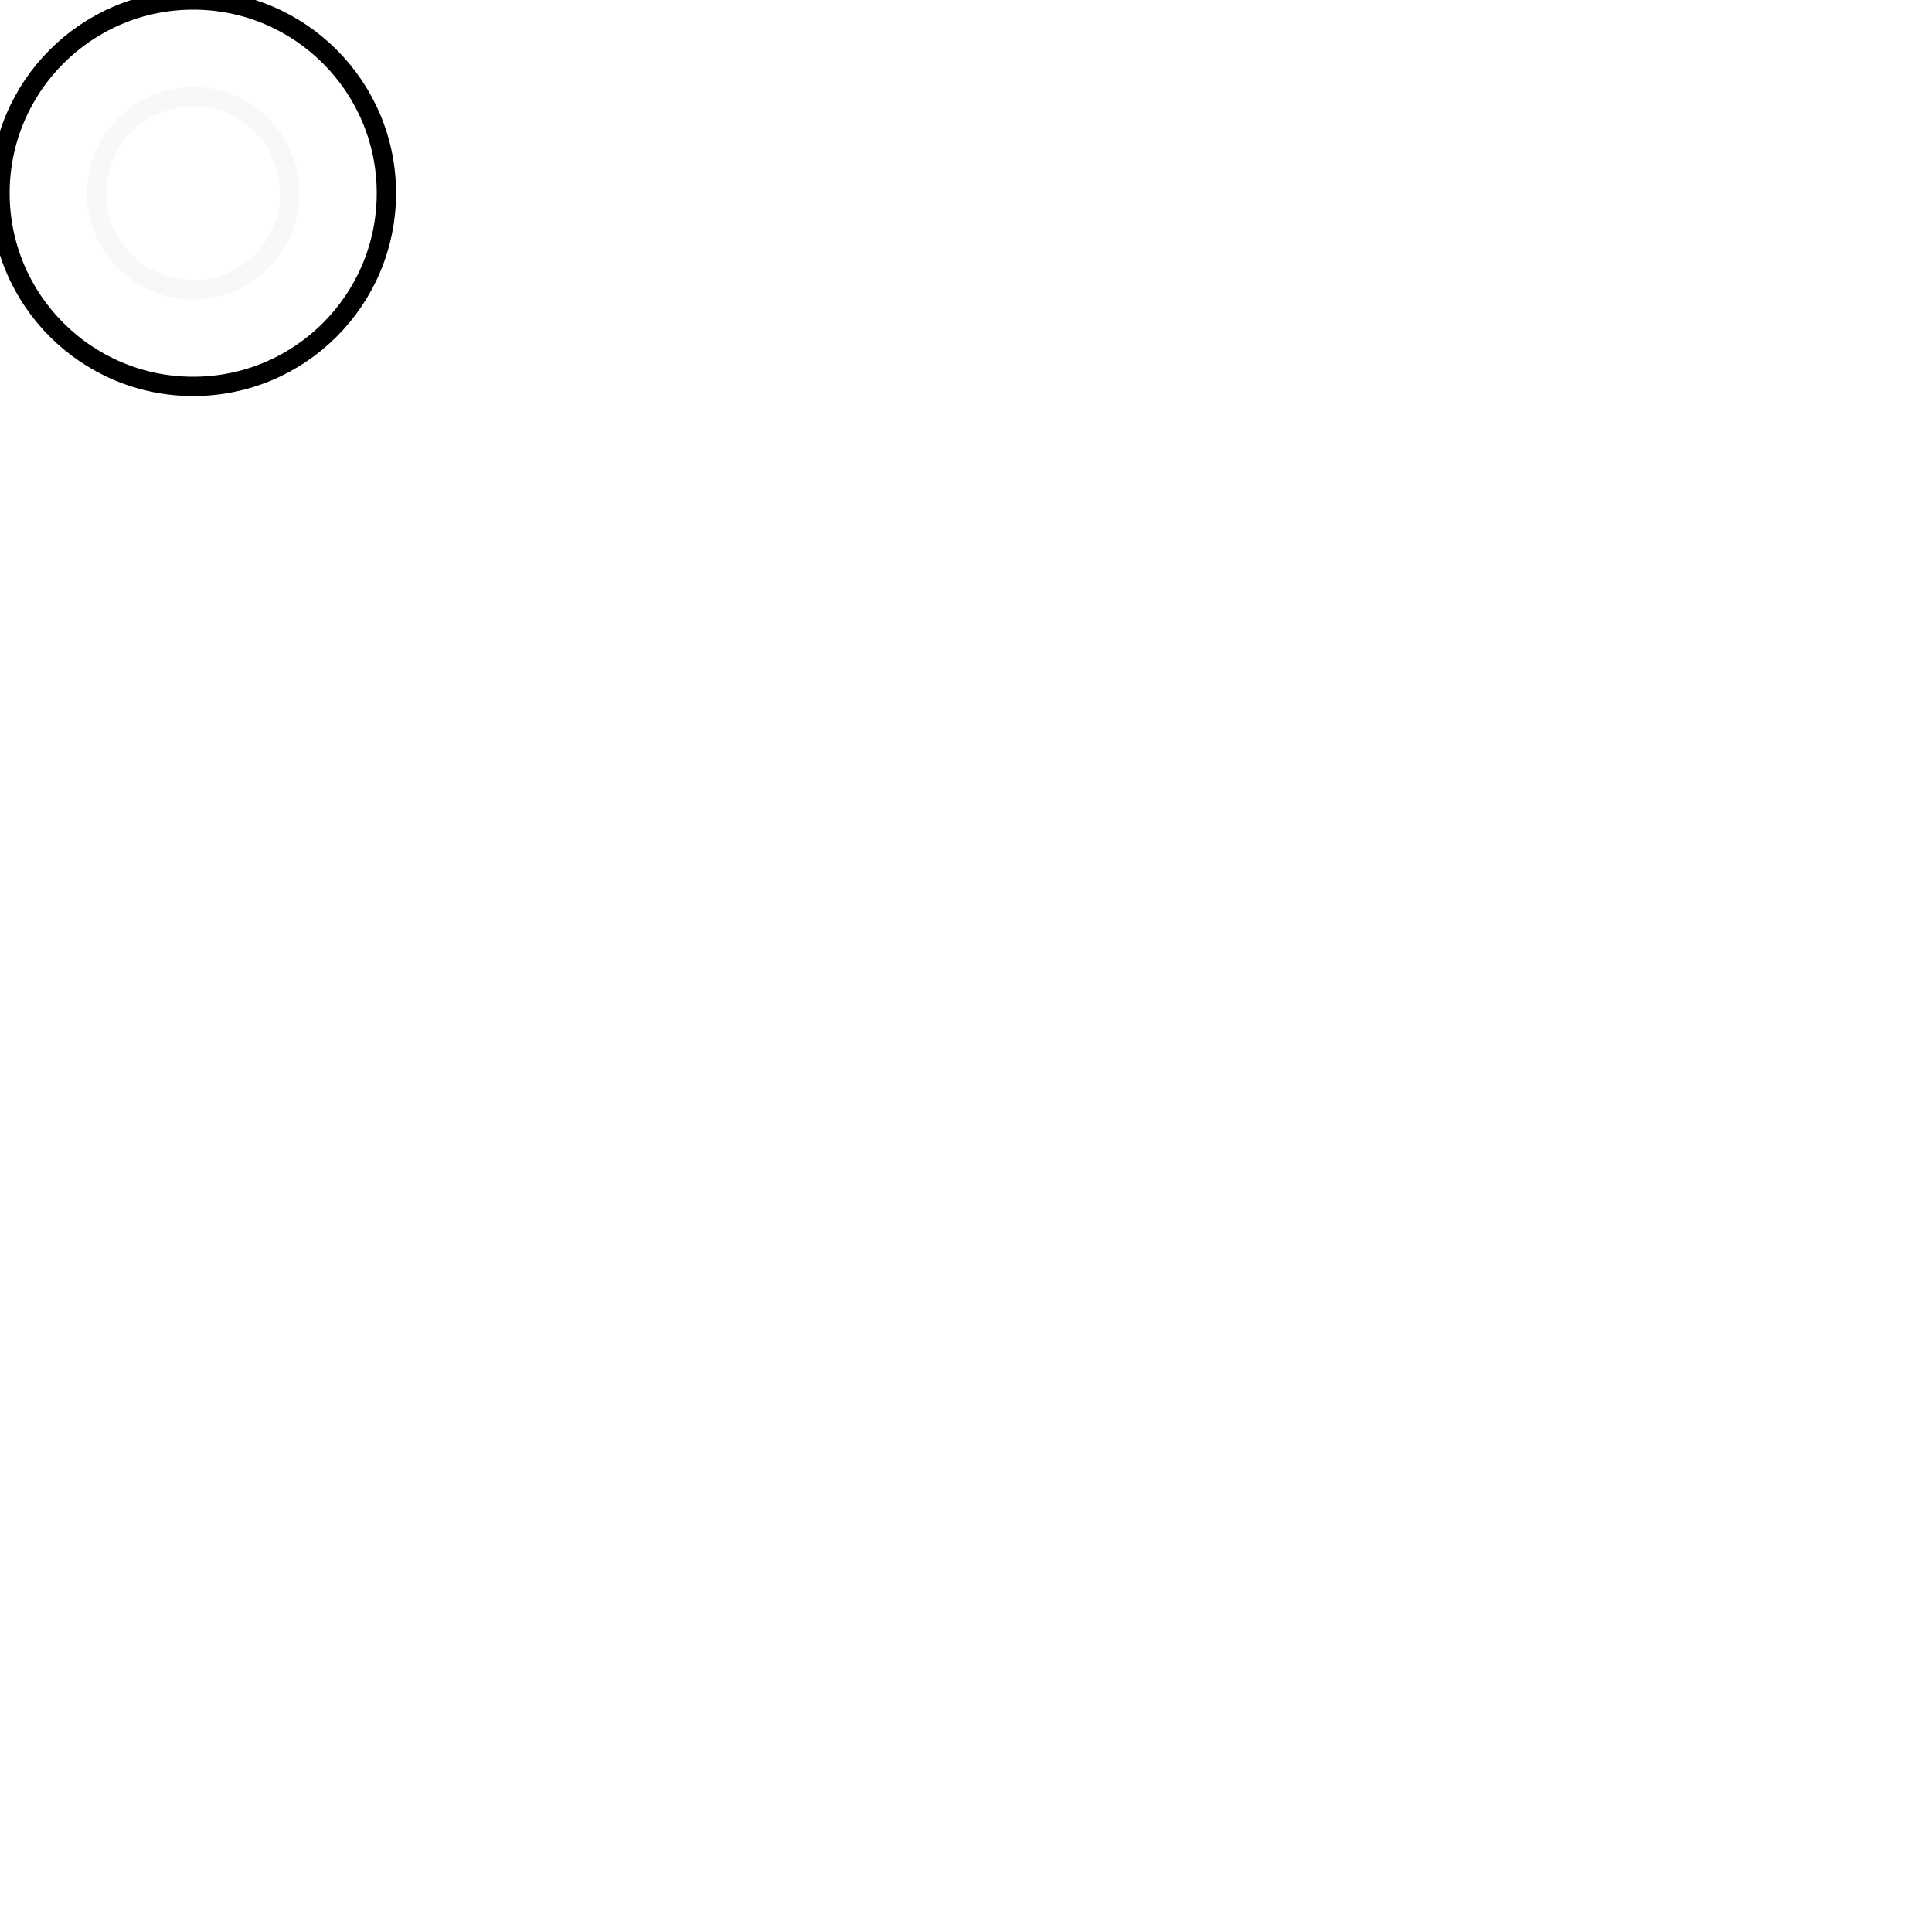
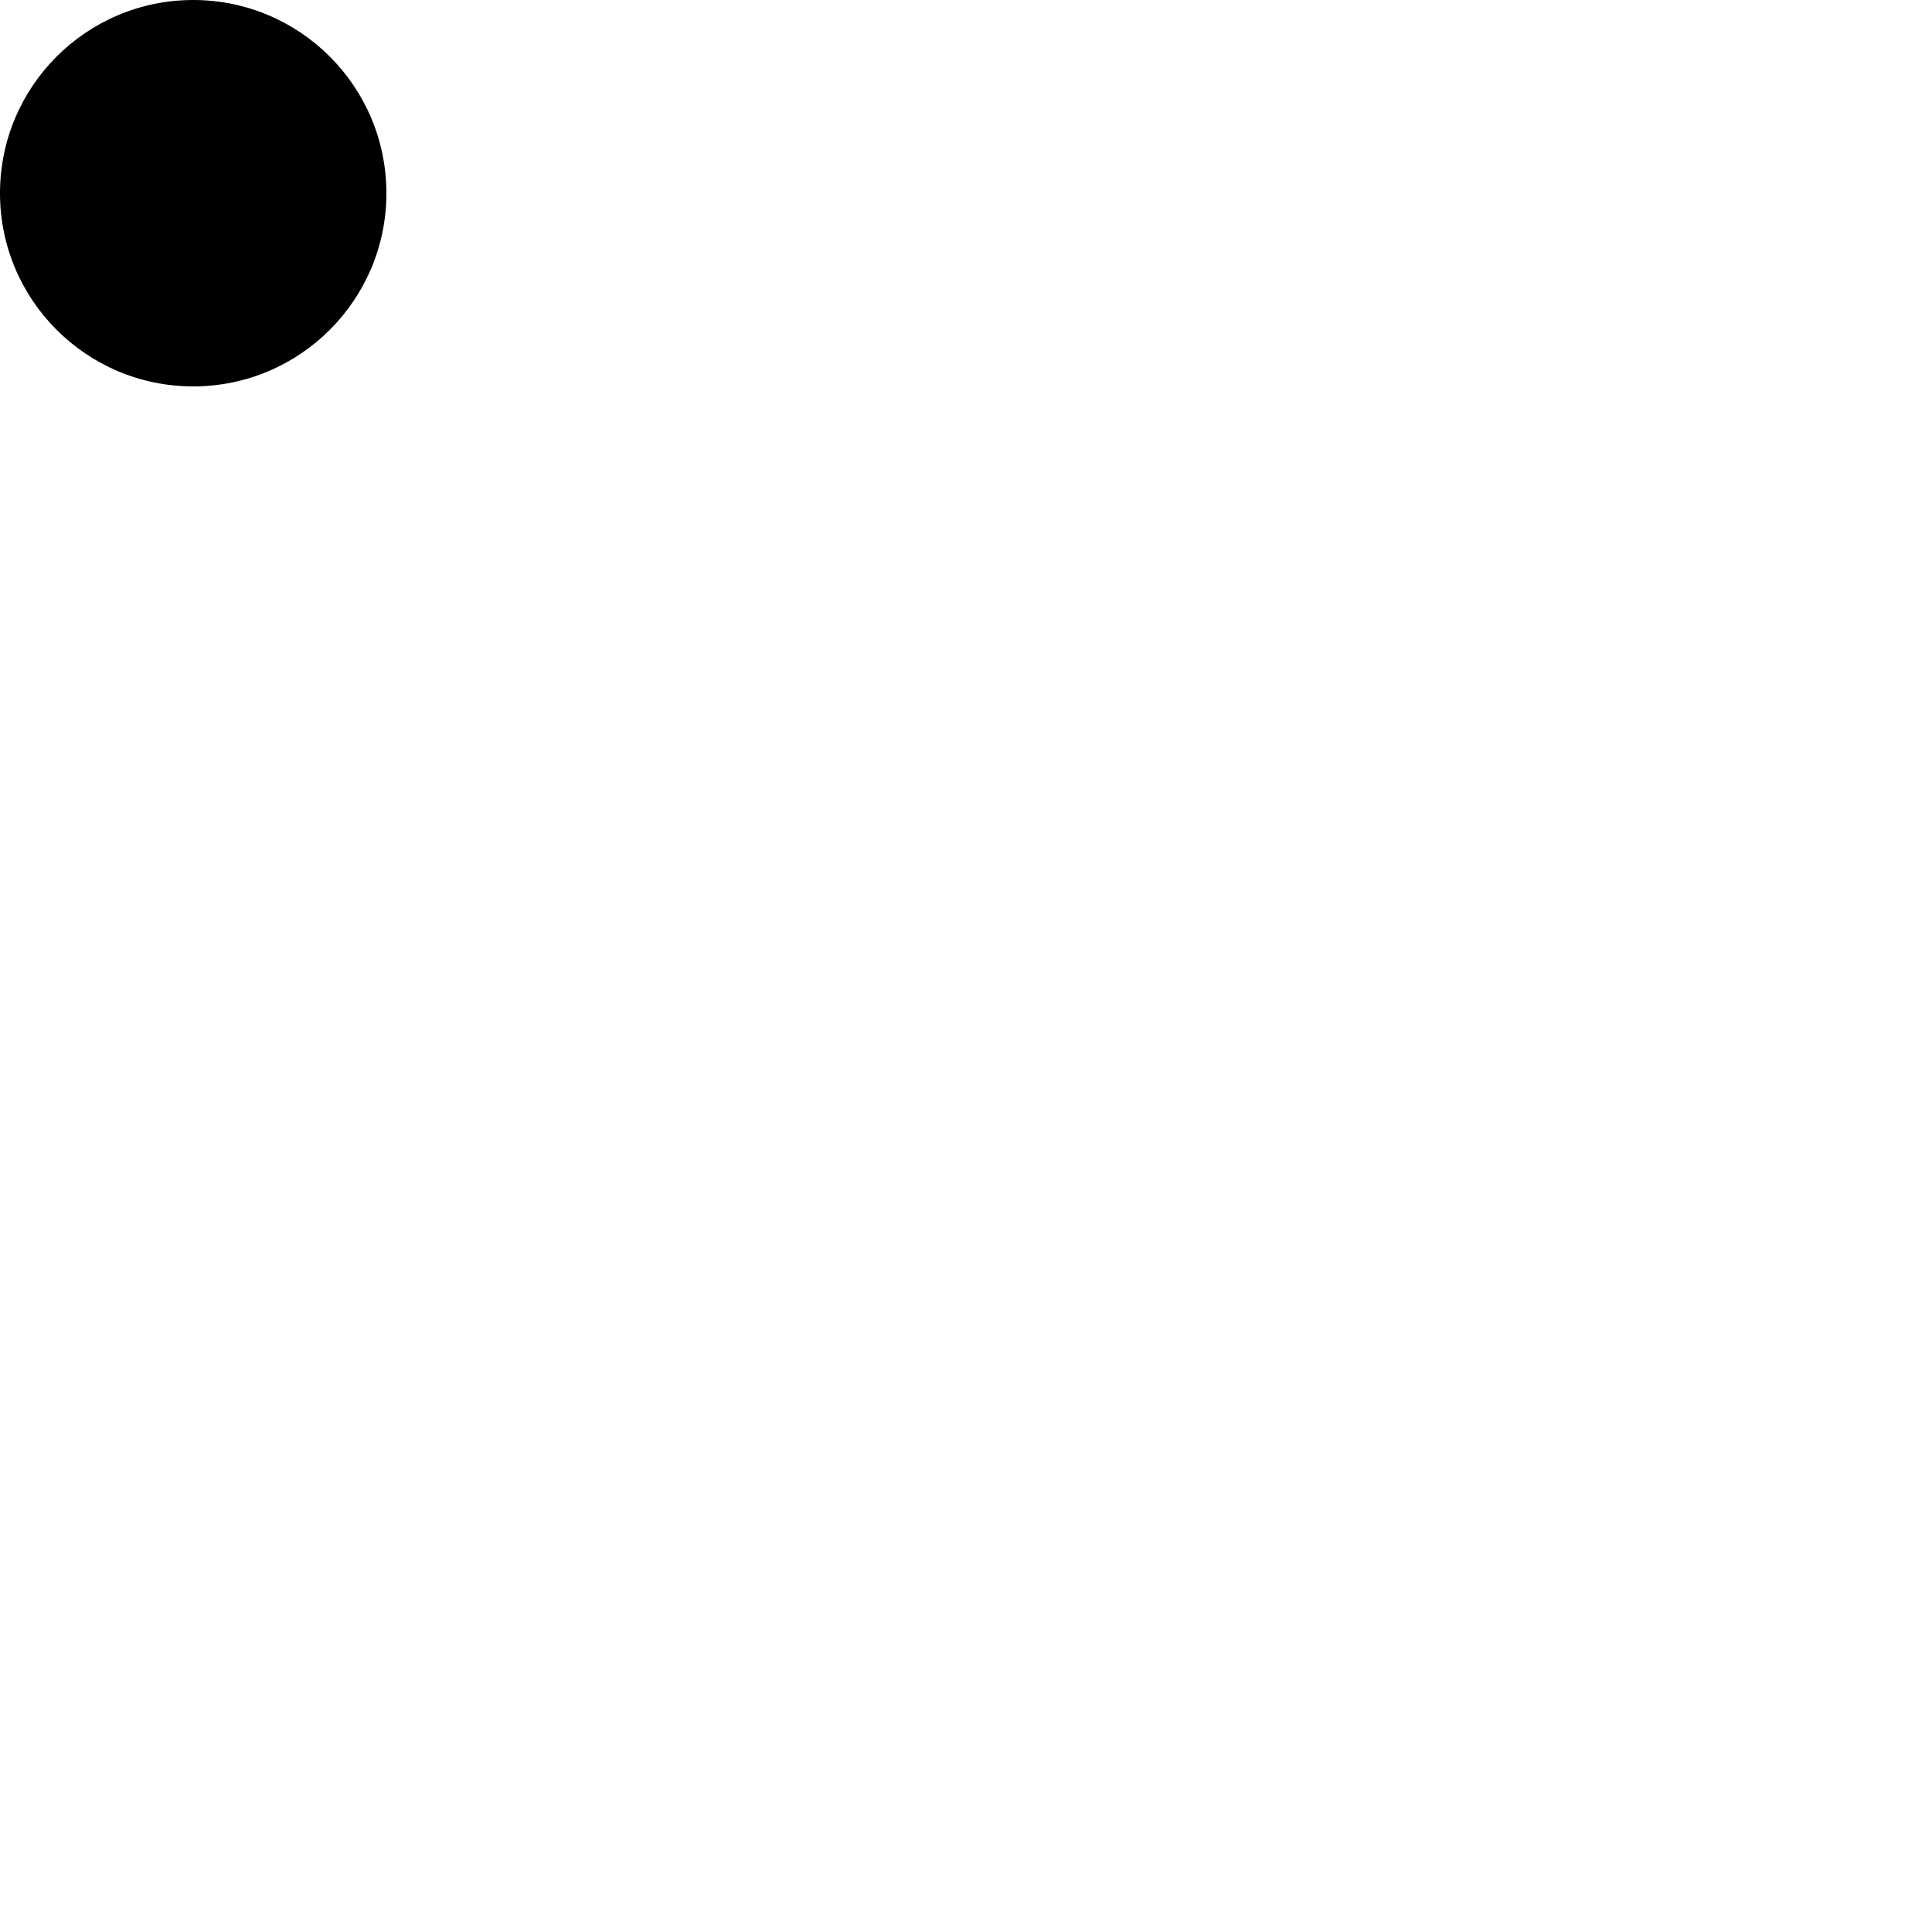
<svg xmlns="http://www.w3.org/2000/svg" width="100.0" height="100.0">
-   <g id="none" fill="none" stroke="#ffff0f" stroke-width="nonepx" stroke-dasharray="none" style="none" visibility="inherit">
-     <circle cx="10.0px" cy="10.0px" r="10.0px" id="none" fill="none" stroke="#000000" stroke-width="nonepx" stroke-dasharray="none" style="none" visibility="inherit" />
-     <circle cx="10.0px" cy="10.0px" r="5.0px" id="none" fill="none" stroke="#f8f8f8" stroke-width="nonepx" stroke-dasharray="none" style="none" visibility="inherit" />
+   <g id="none" fill="black" stroke="FFFFF" stroke-width="nonepx" stroke-dasharray="none" style="none" visibility="inherit">
+     <circle cx="10.0px" cy="10.0px" r="10.0px" id="none" fill="black" stroke="000000" stroke-width="nonepx" stroke-dasharray="none" style="none" visibility="inherit" />
+     <circle cx="10.0px" cy="10.0px" r="5.0px" id="none" fill="black" stroke="f8f8f8" stroke-width="nonepx" stroke-dasharray="none" style="none" visibility="inherit" />
  </g>
</svg>
